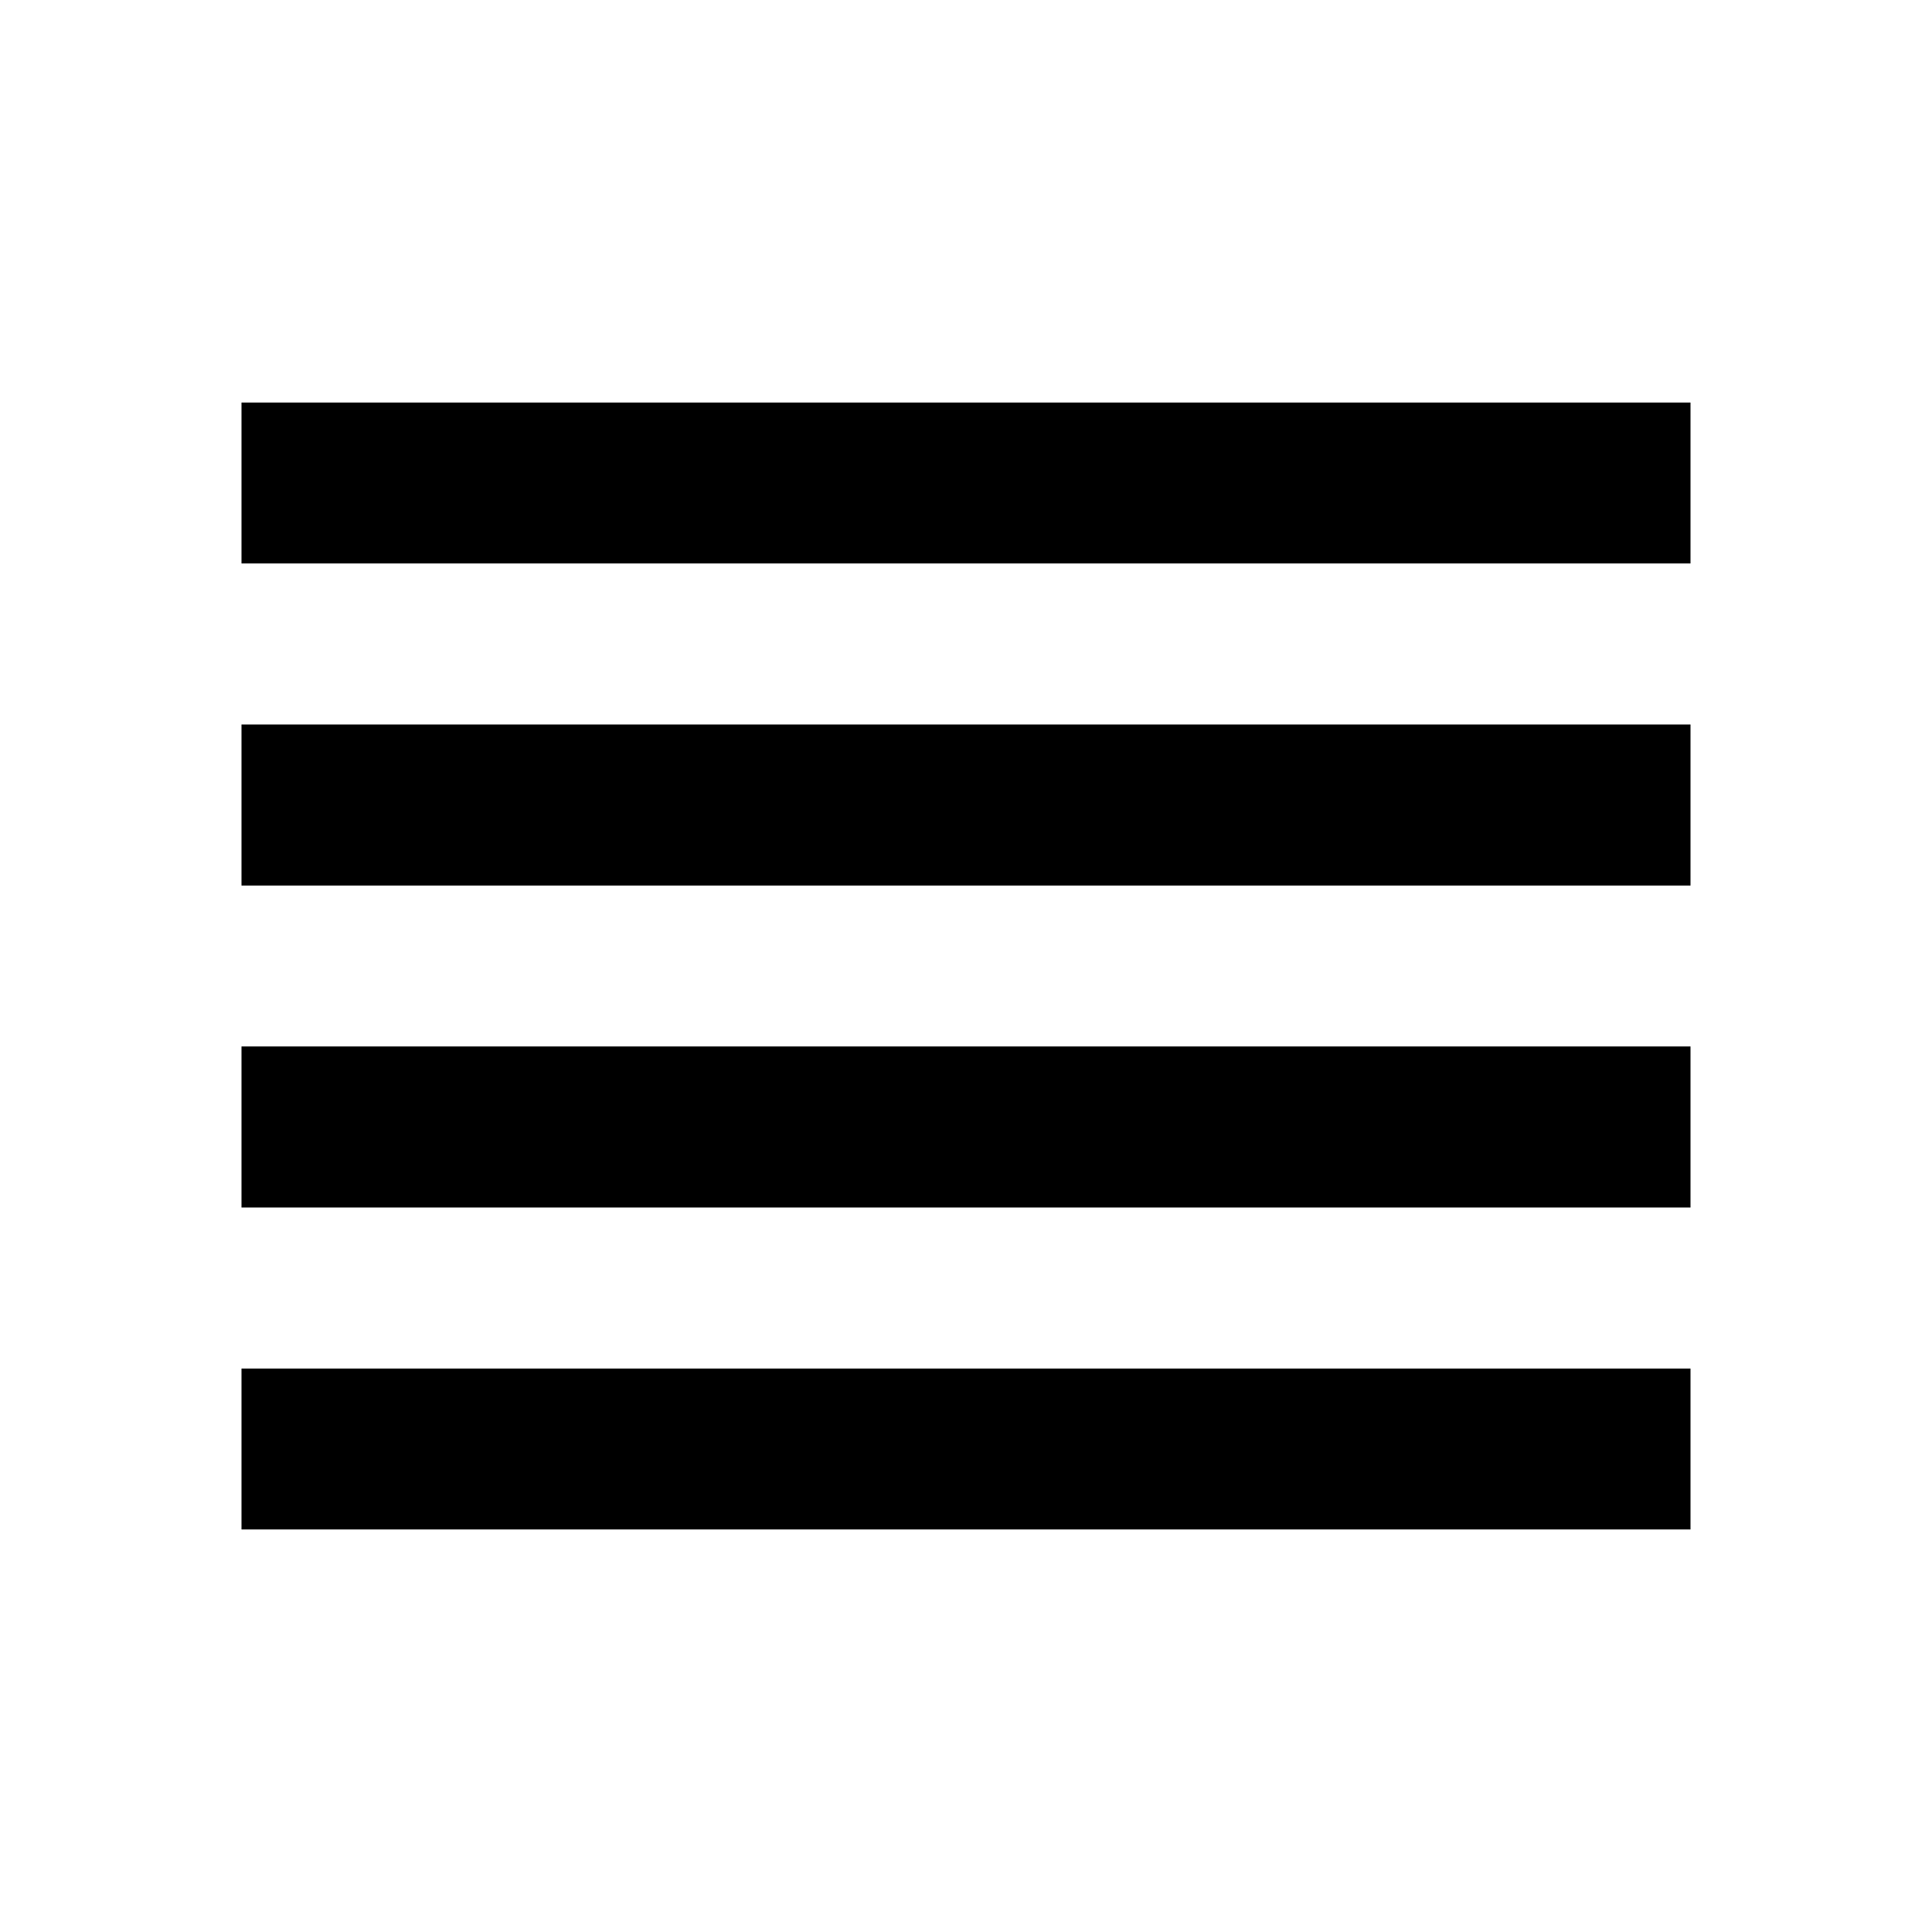
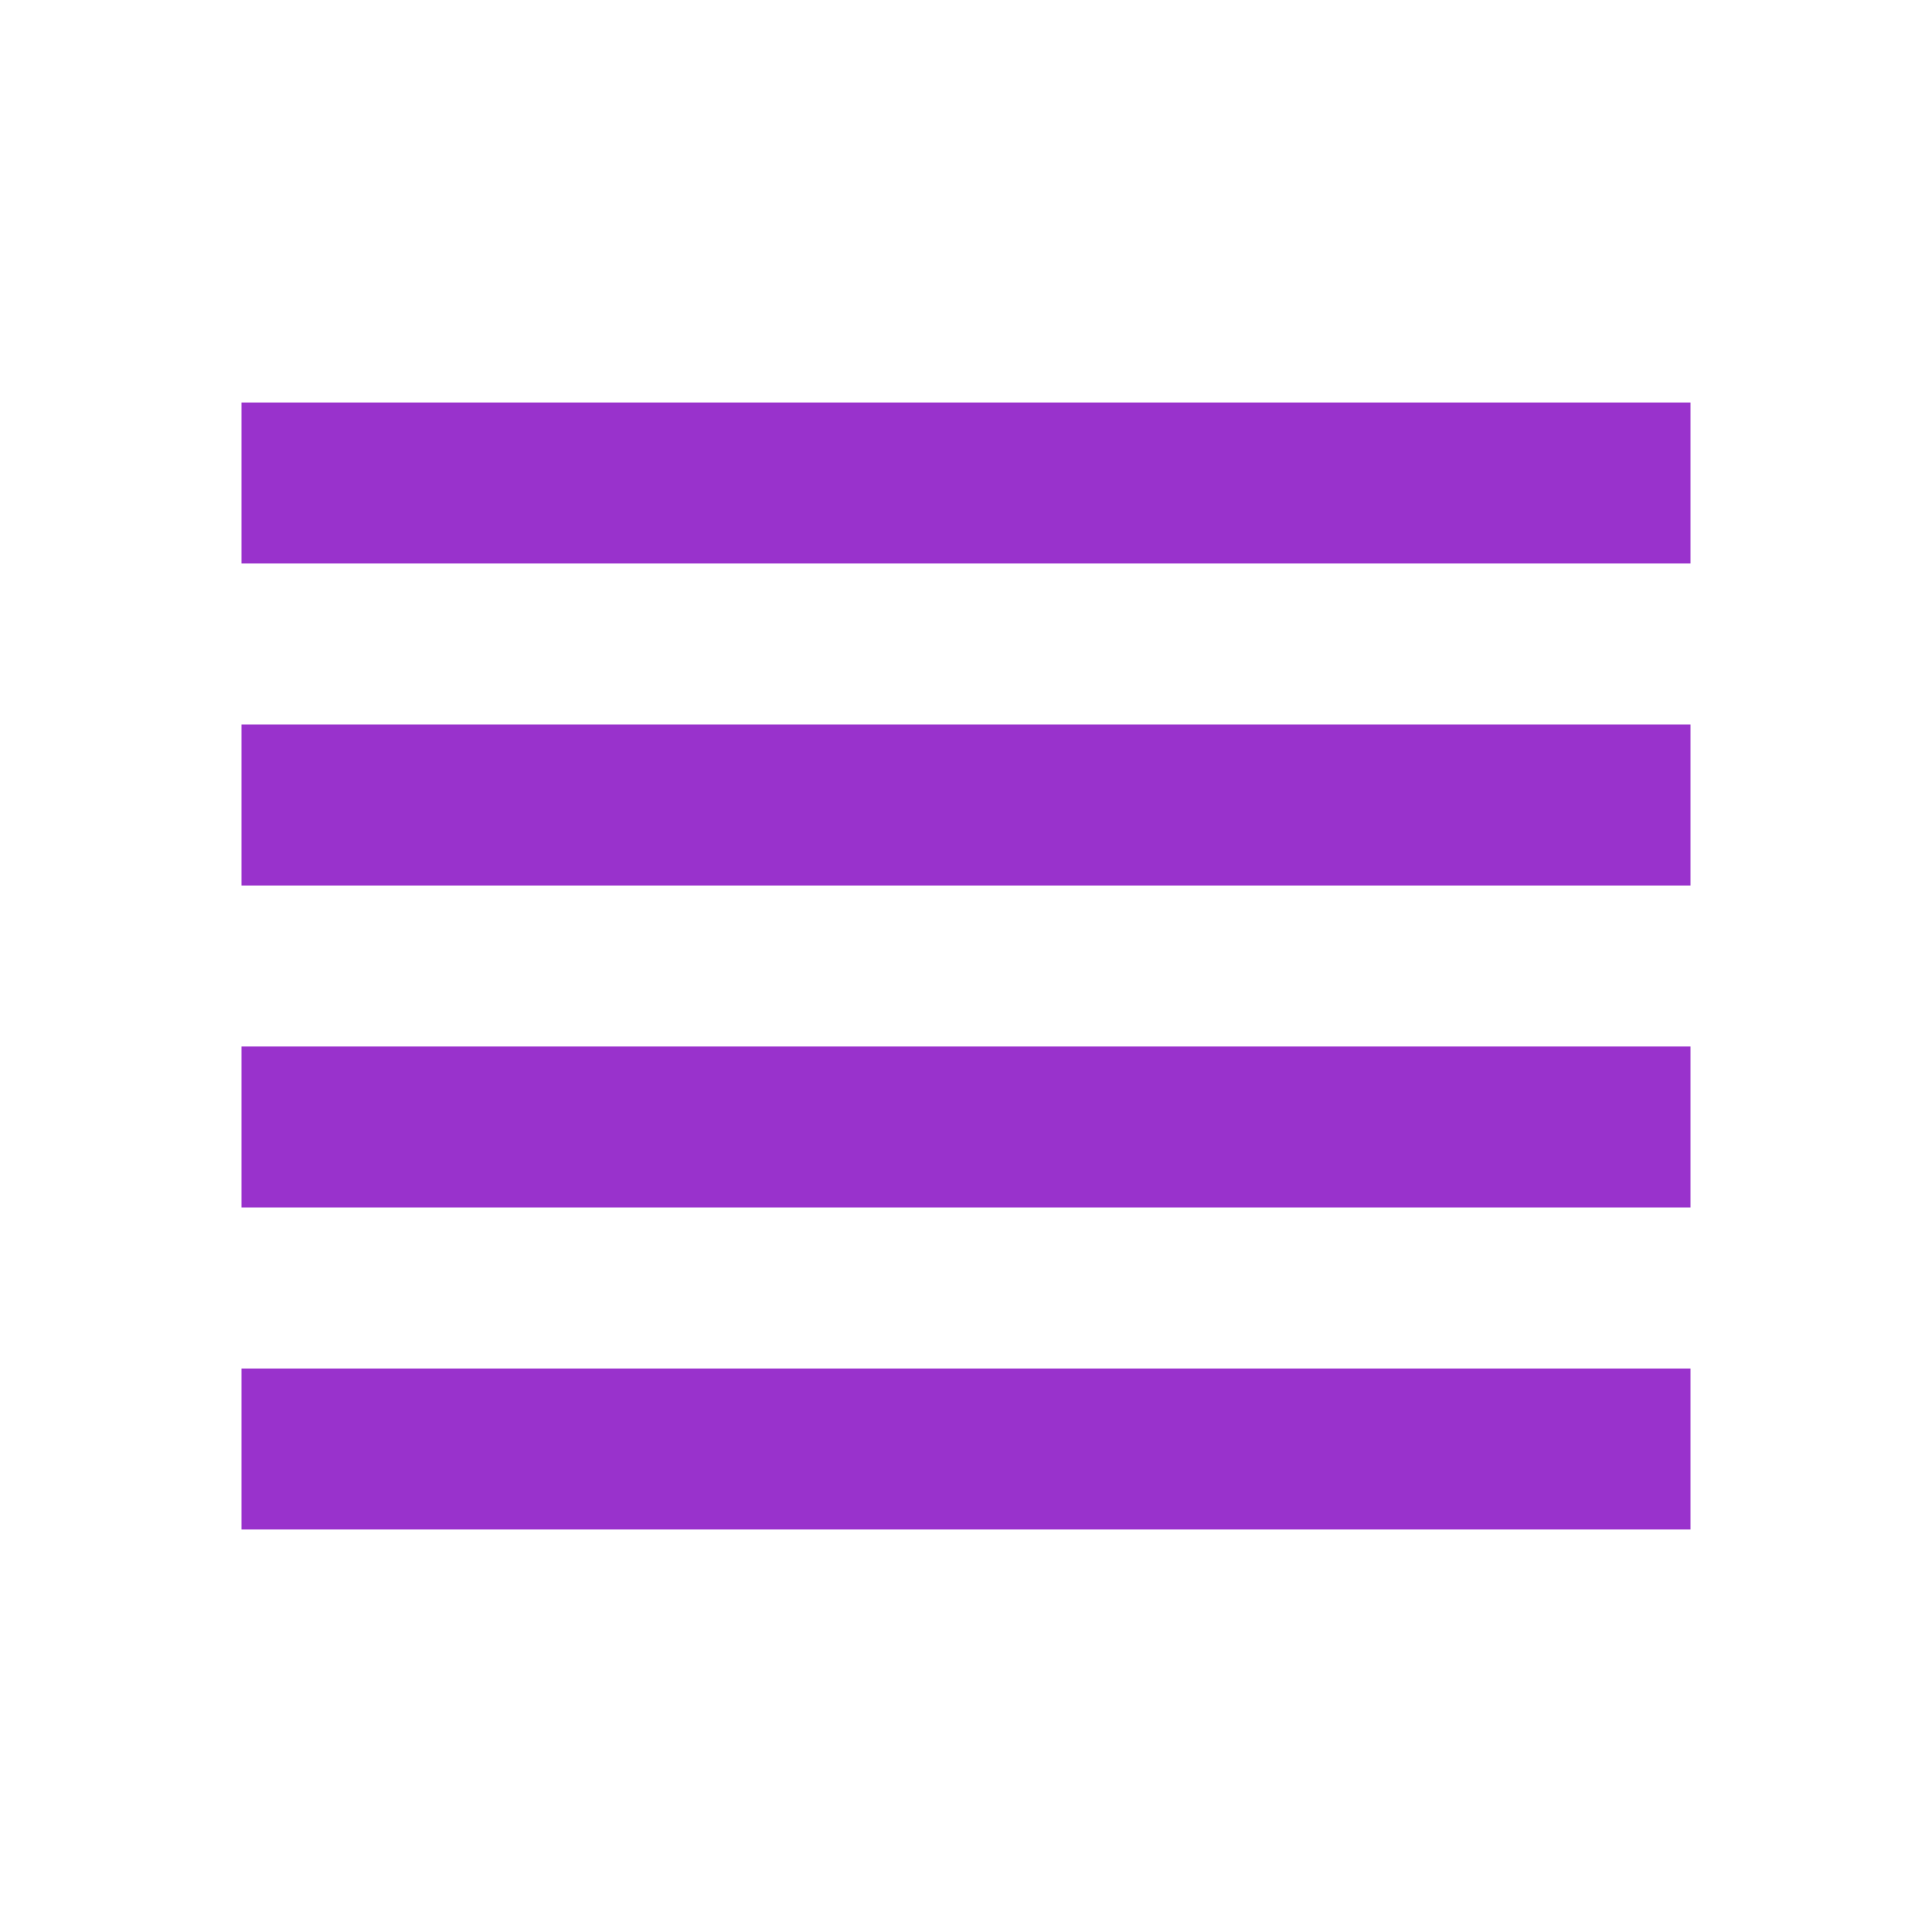
- <svg xmlns="http://www.w3.org/2000/svg" height="48px" viewBox="0 0 24 24" width="48px" fill="#000000">
-   <path d="M0 0h24v24H0V0z" fill="none" />
-   <path d="M3 15h18v-2H3v2zm0 4h18v-2H3v2zm0-8h18V9H3v2zm0-6v2h18V5H3z" />
+ <svg xmlns="http://www.w3.org/2000/svg" height="48px" viewBox="0 0 24 24" width="48px" fill="#000000" version="1.1" id="svg6">
+   <style id="style421" />
+   <defs id="defs10" />
+   <path d="M0 0h24v24H0V0z" fill="none" id="path2" />
+   <path d="M3 15h18v-2H3v2zm0 4h18v-2H3v2zm0-8h18V9H3v2zm0-6v2h18V5H3z" id="path4" style="fill:#9932cc;fill-opacity:1.0" />
</svg>
